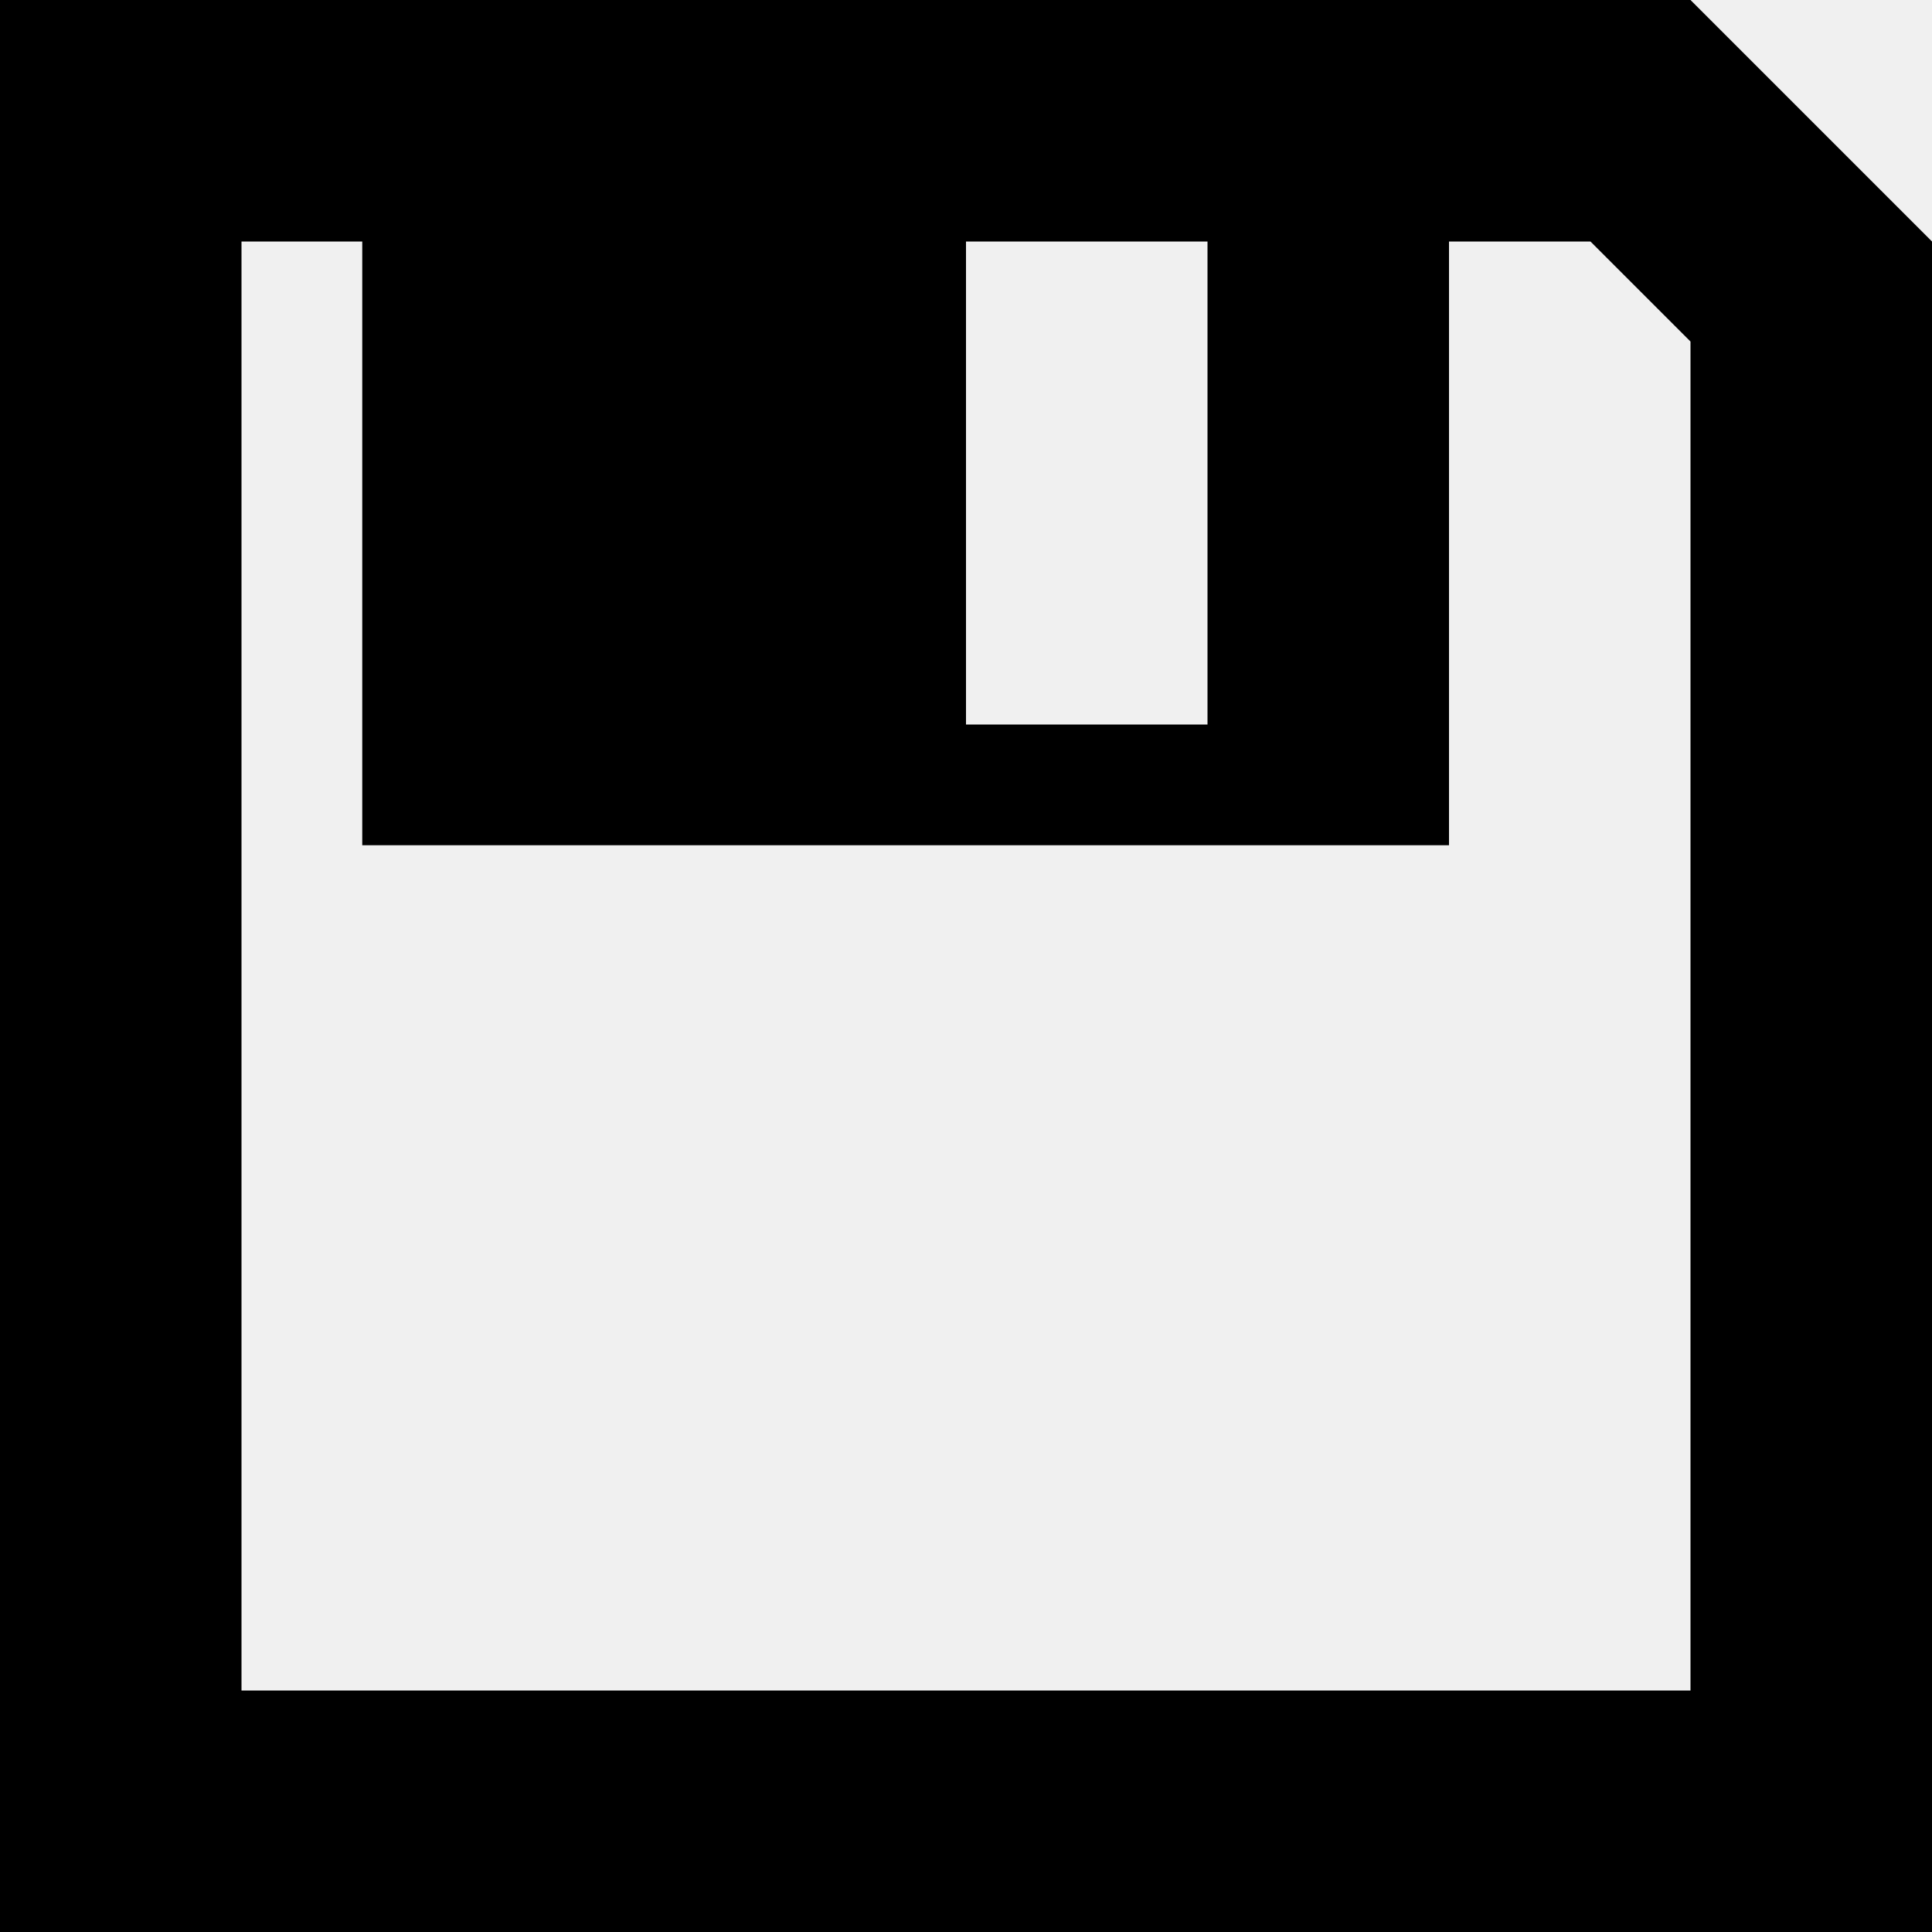
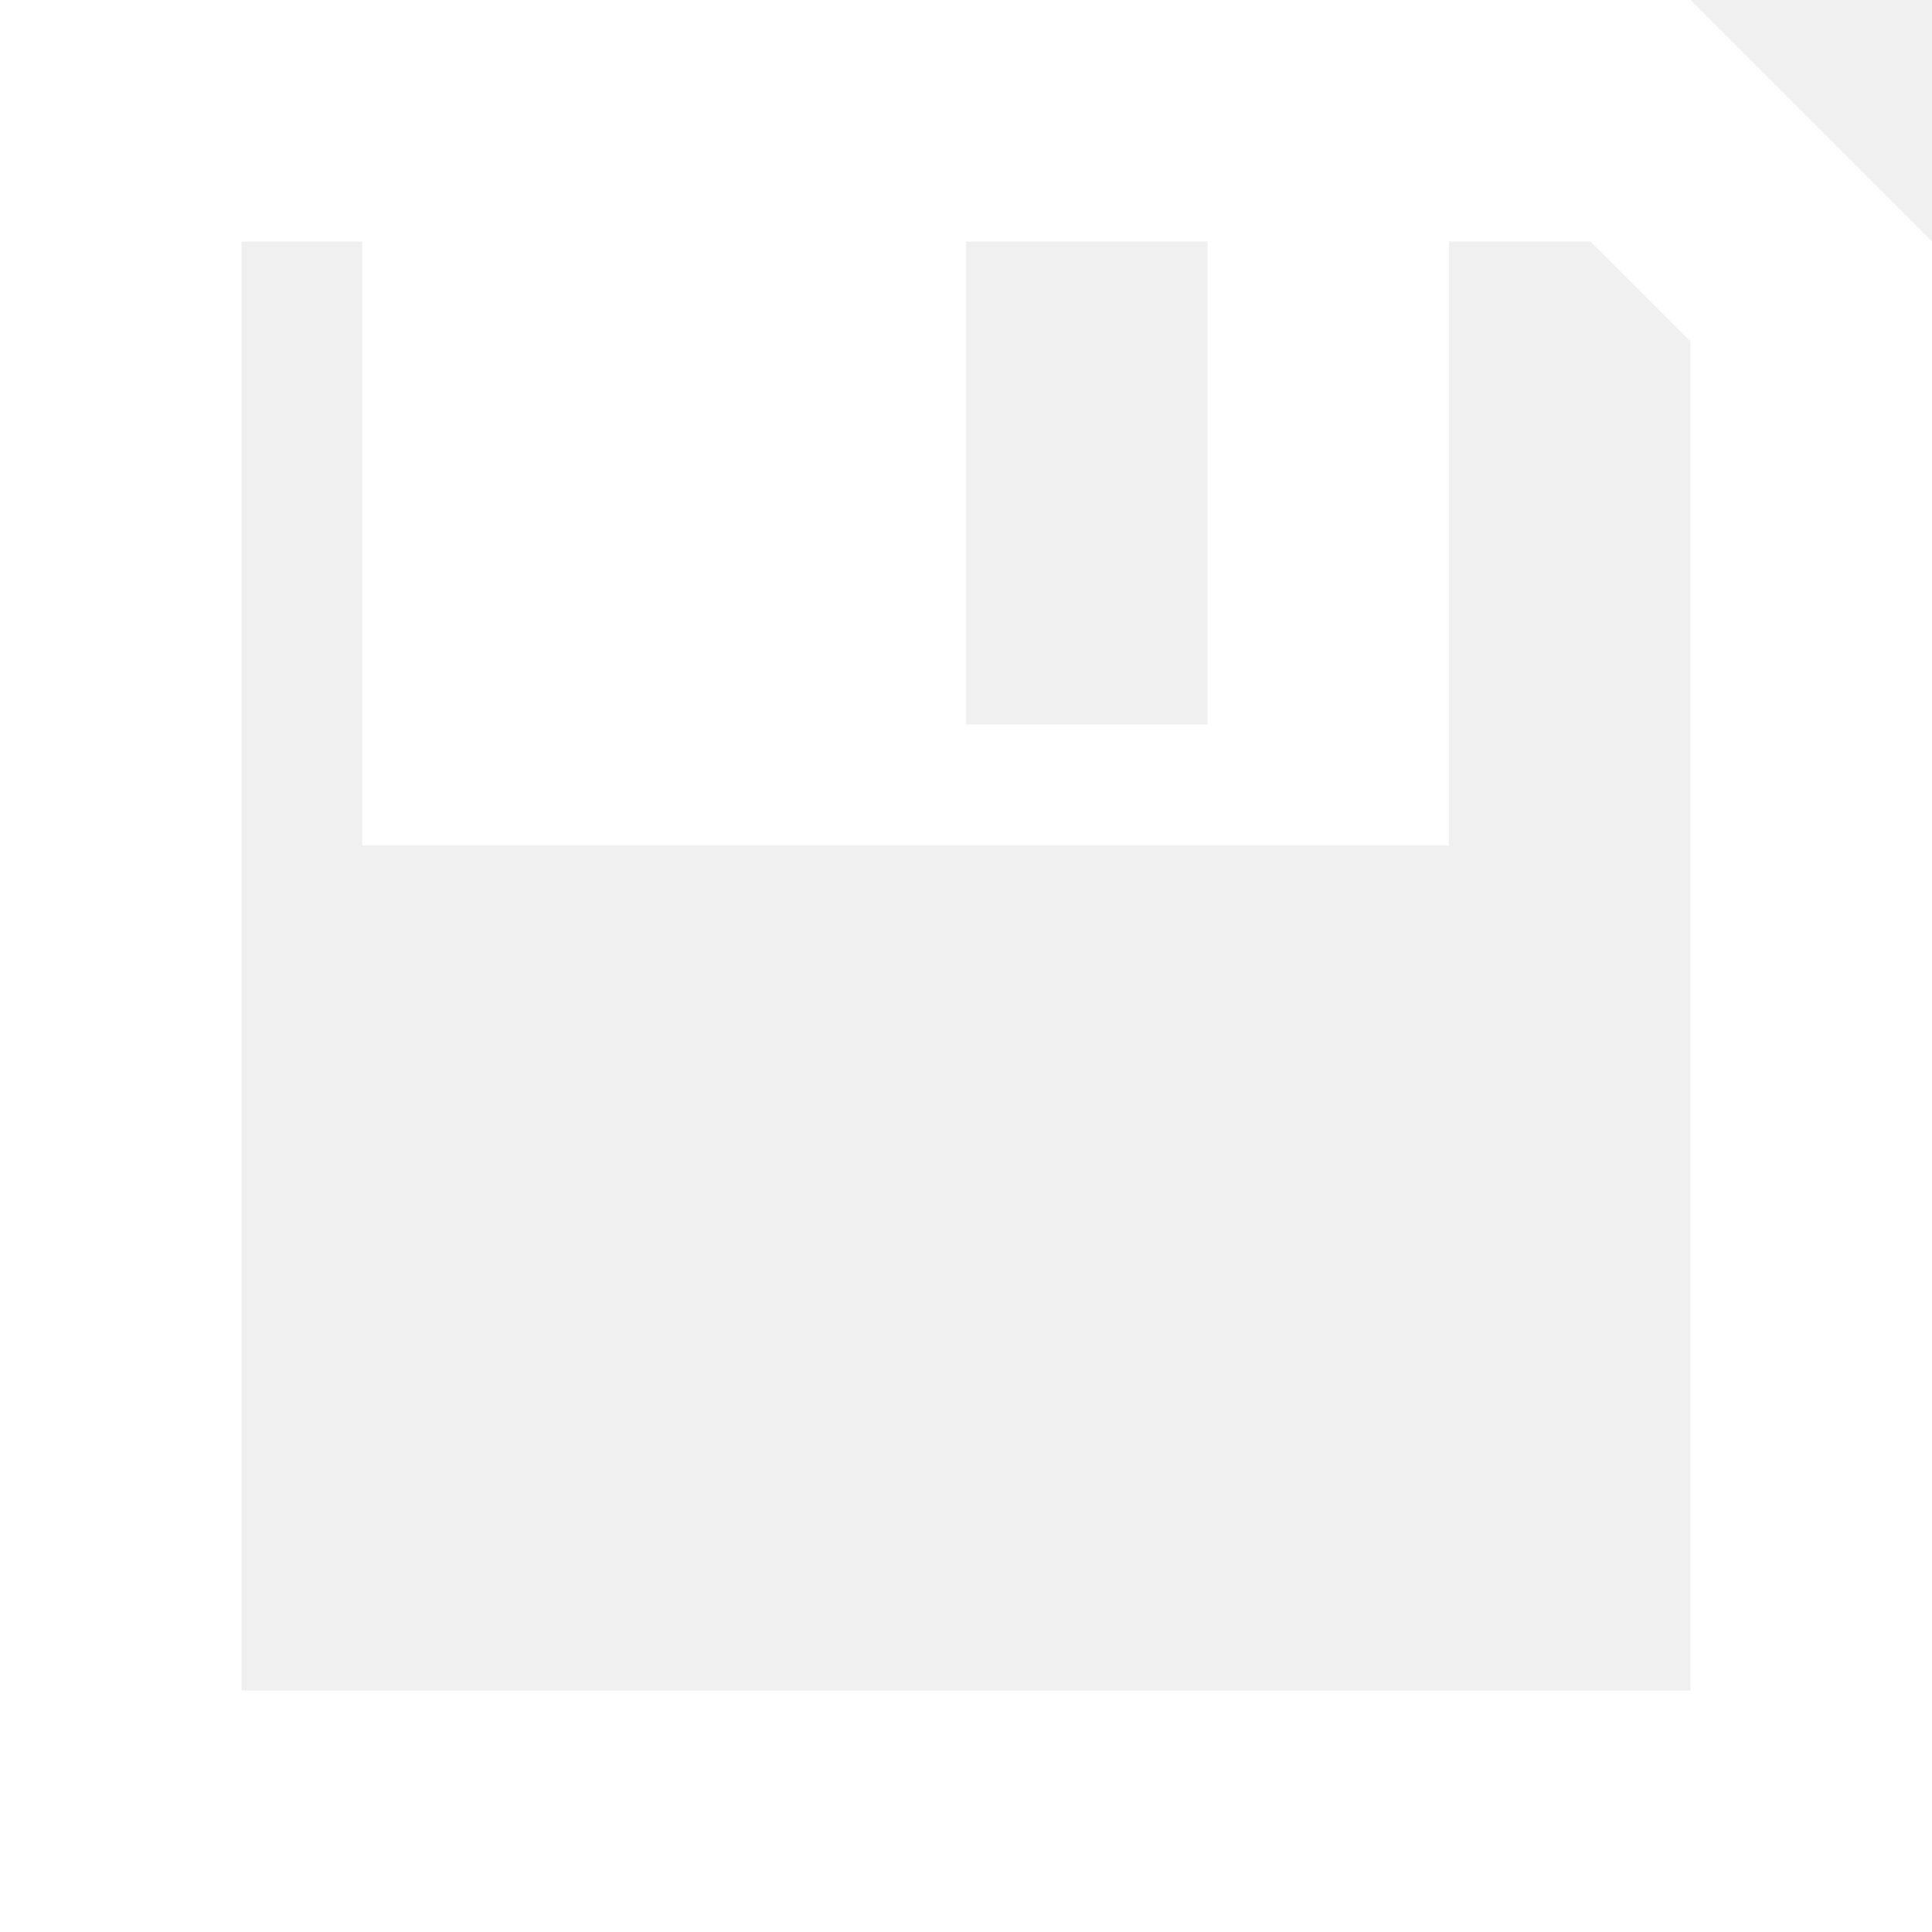
- <svg xmlns="http://www.w3.org/2000/svg" version="1.1" width="32" height="32" viewBox="0 0 32 32">
+ <svg xmlns="http://www.w3.org/2000/svg" version="1.1" fill="#FFF" width="32" height="32" viewBox="0 0 32 32">
  <path d="M28 0h-28v32h32v-28l-4-4zM16 4h4v8h-4v-8zM28 28h-24v-24h2v10h18v-10h2.343l1.657 1.657v22.343z" />
</svg>
